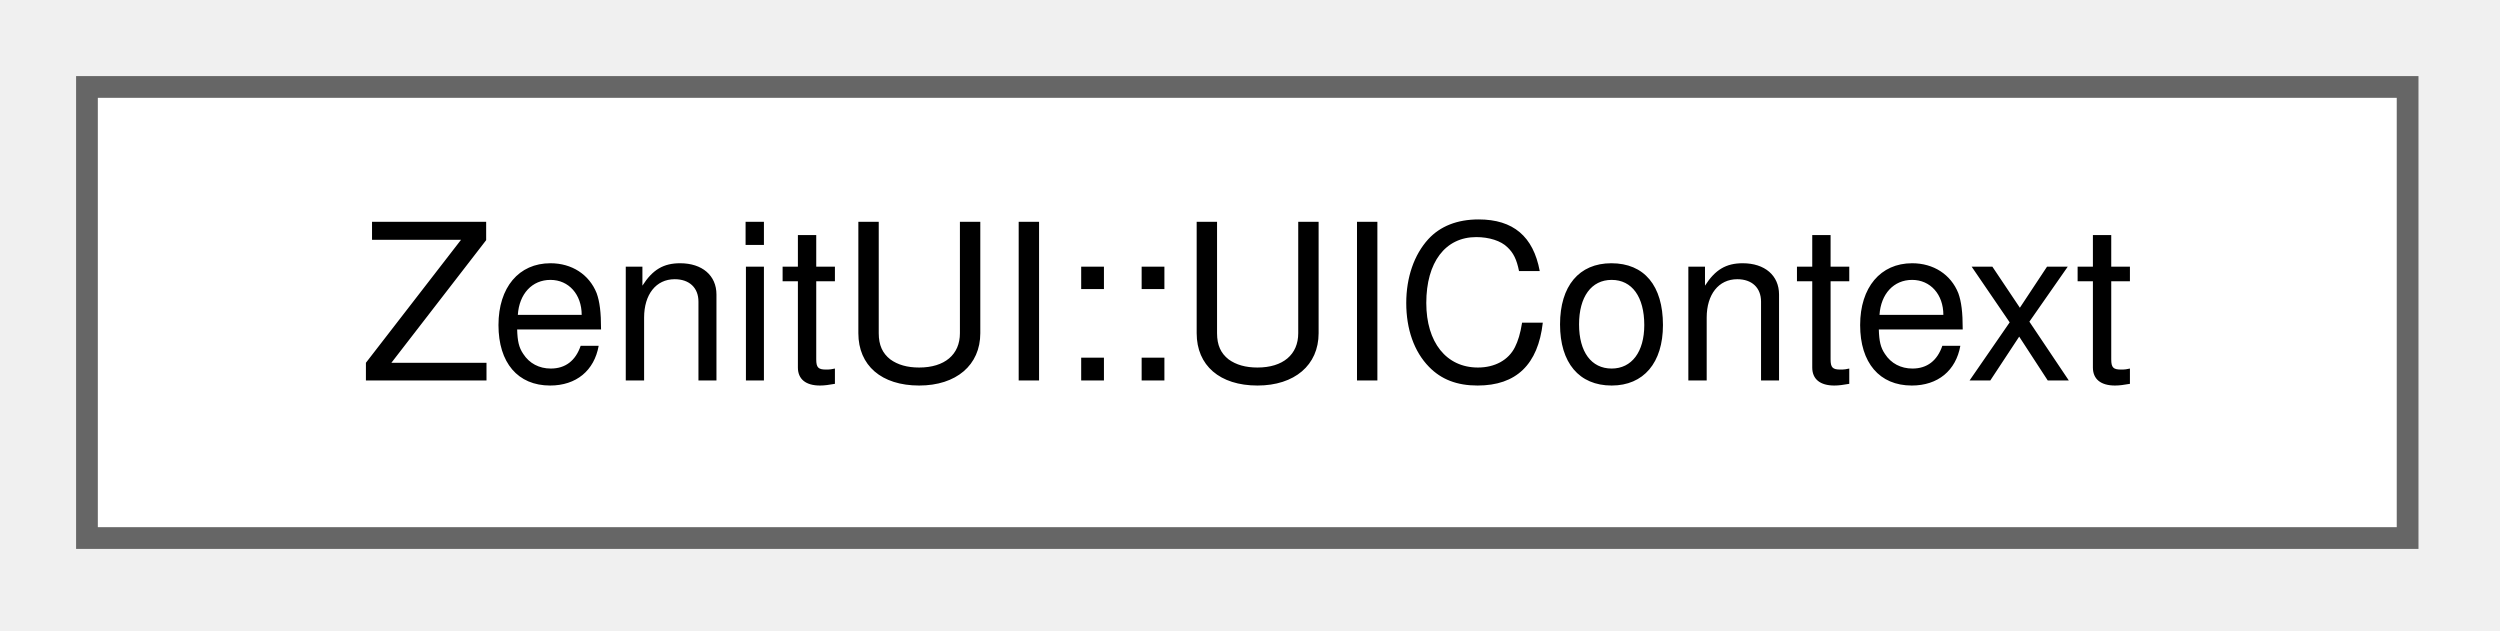
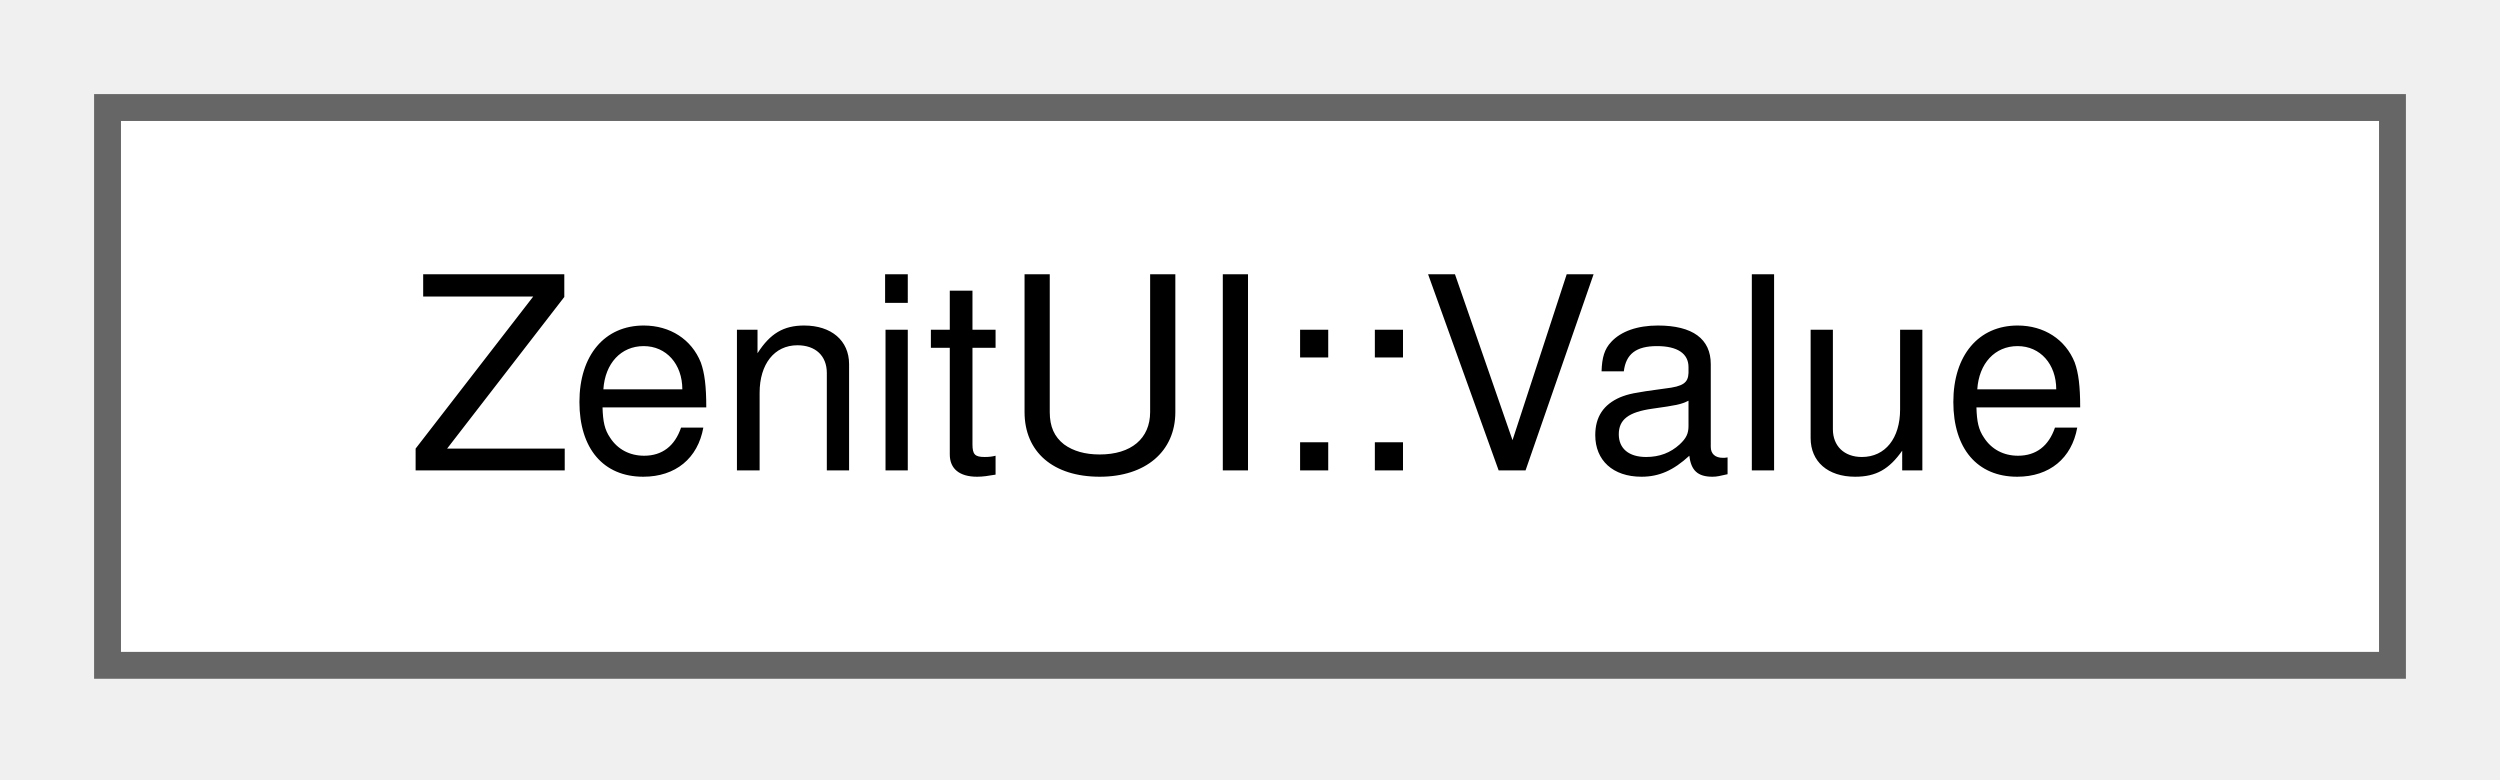
- <svg xmlns="http://www.w3.org/2000/svg" xmlns:xlink="http://www.w3.org/1999/xlink" width="115pt" height="29pt" viewBox="0.00 0.00 115.00 29.00">
+ <svg xmlns="http://www.w3.org/2000/svg" xmlns:xlink="http://www.w3.org/1999/xlink" width="93pt" height="29pt" viewBox="0.00 0.00 93.00 29.00">
  <g id="graph0" class="graph" transform="scale(1 1) rotate(0) translate(4 24.75)">
    <g id="Node000000" class="node">
      <g id="a_Node000000">
-         <a xlink:href="structZenitUI_1_1UIContext.html" target="_top" xlink:title="Per-application singleton: backends, frame state, and routing.">
-           <polygon fill="white" stroke="#666666" points="106.75,-20.75 0,-20.75 0,0 106.75,0 106.75,-20.75" />
-           <text xml:space="preserve" text-anchor="middle" x="53.38" y="-7.25" font-family="Helvetica,sans-Serif" font-size="10.00">ZenitUI::UIContext</text>
+         <a xlink:href="structZenitUI_1_1Value.html" target="_top" xlink:title="A length expression: either a sum of unit terms or an AST node.">
+           <polygon fill="white" stroke="#666666" points="85,-20.75 0,-20.75 0,0 85,0 85,-20.75" />
+           <text xml:space="preserve" text-anchor="middle" x="42.5" y="-7.25" font-family="Helvetica,sans-Serif" font-size="10.00">ZenitUI::Value</text>
        </a>
      </g>
    </g>
  </g>
</svg>
